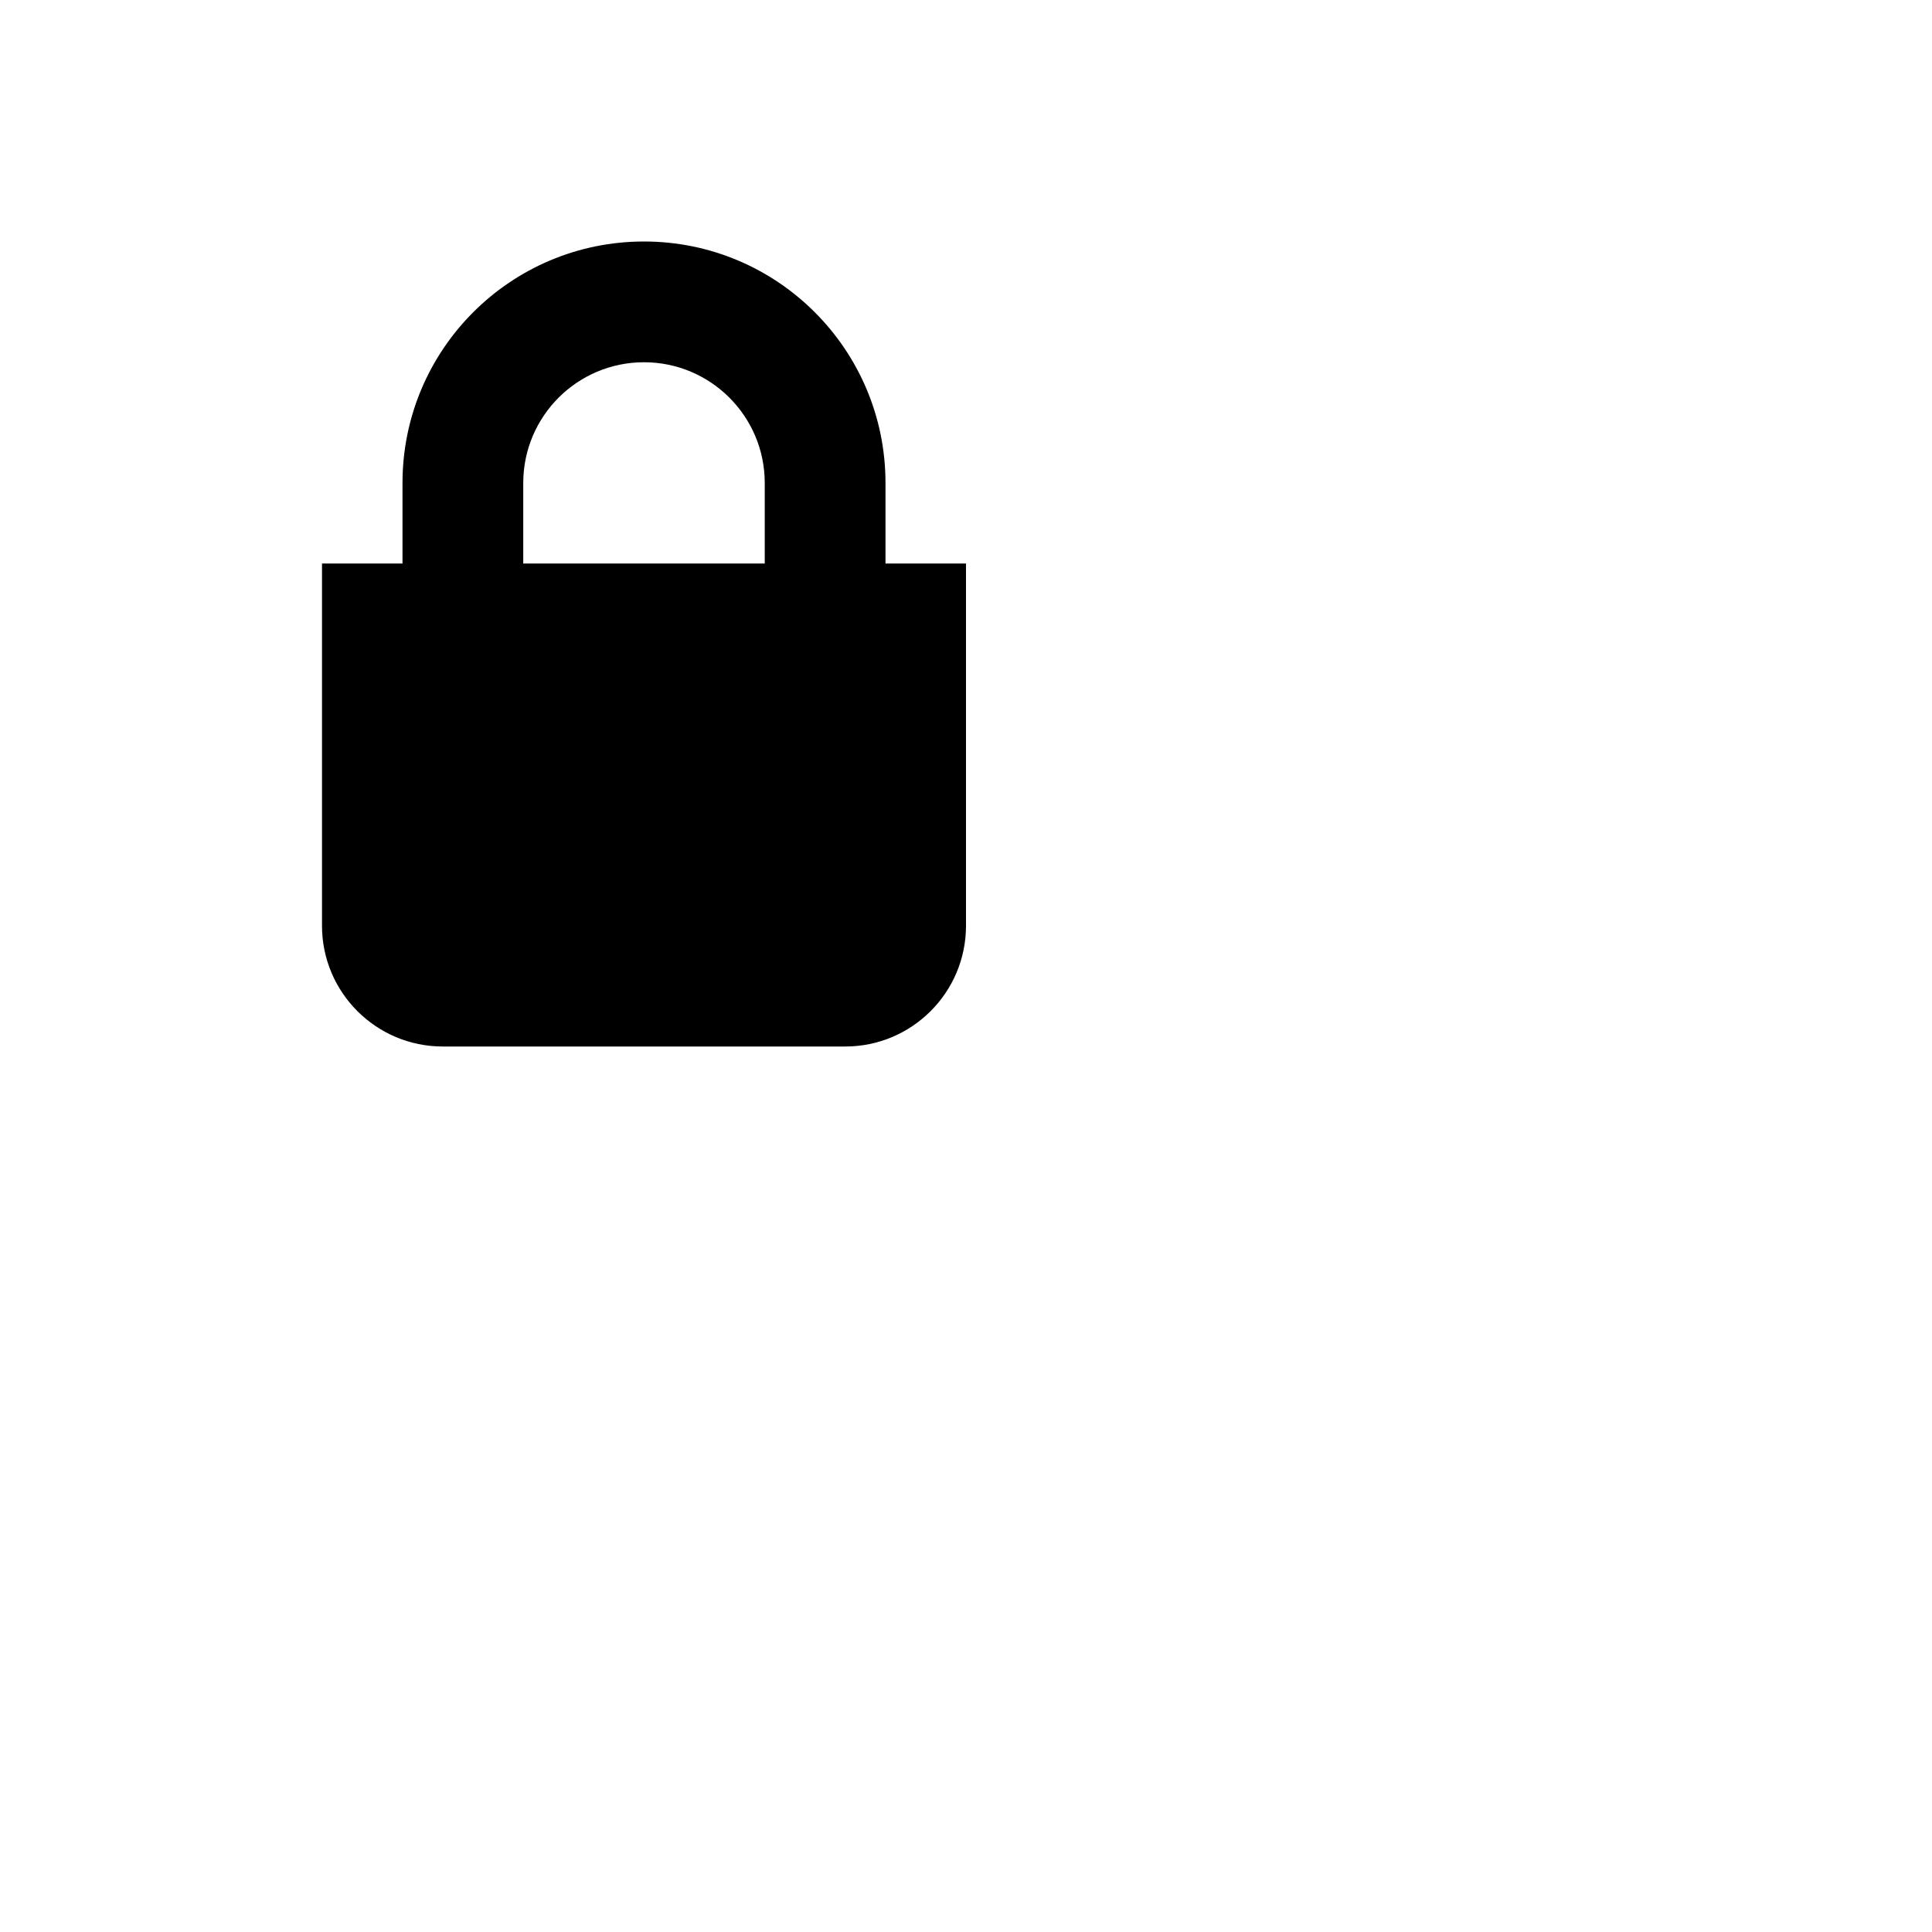
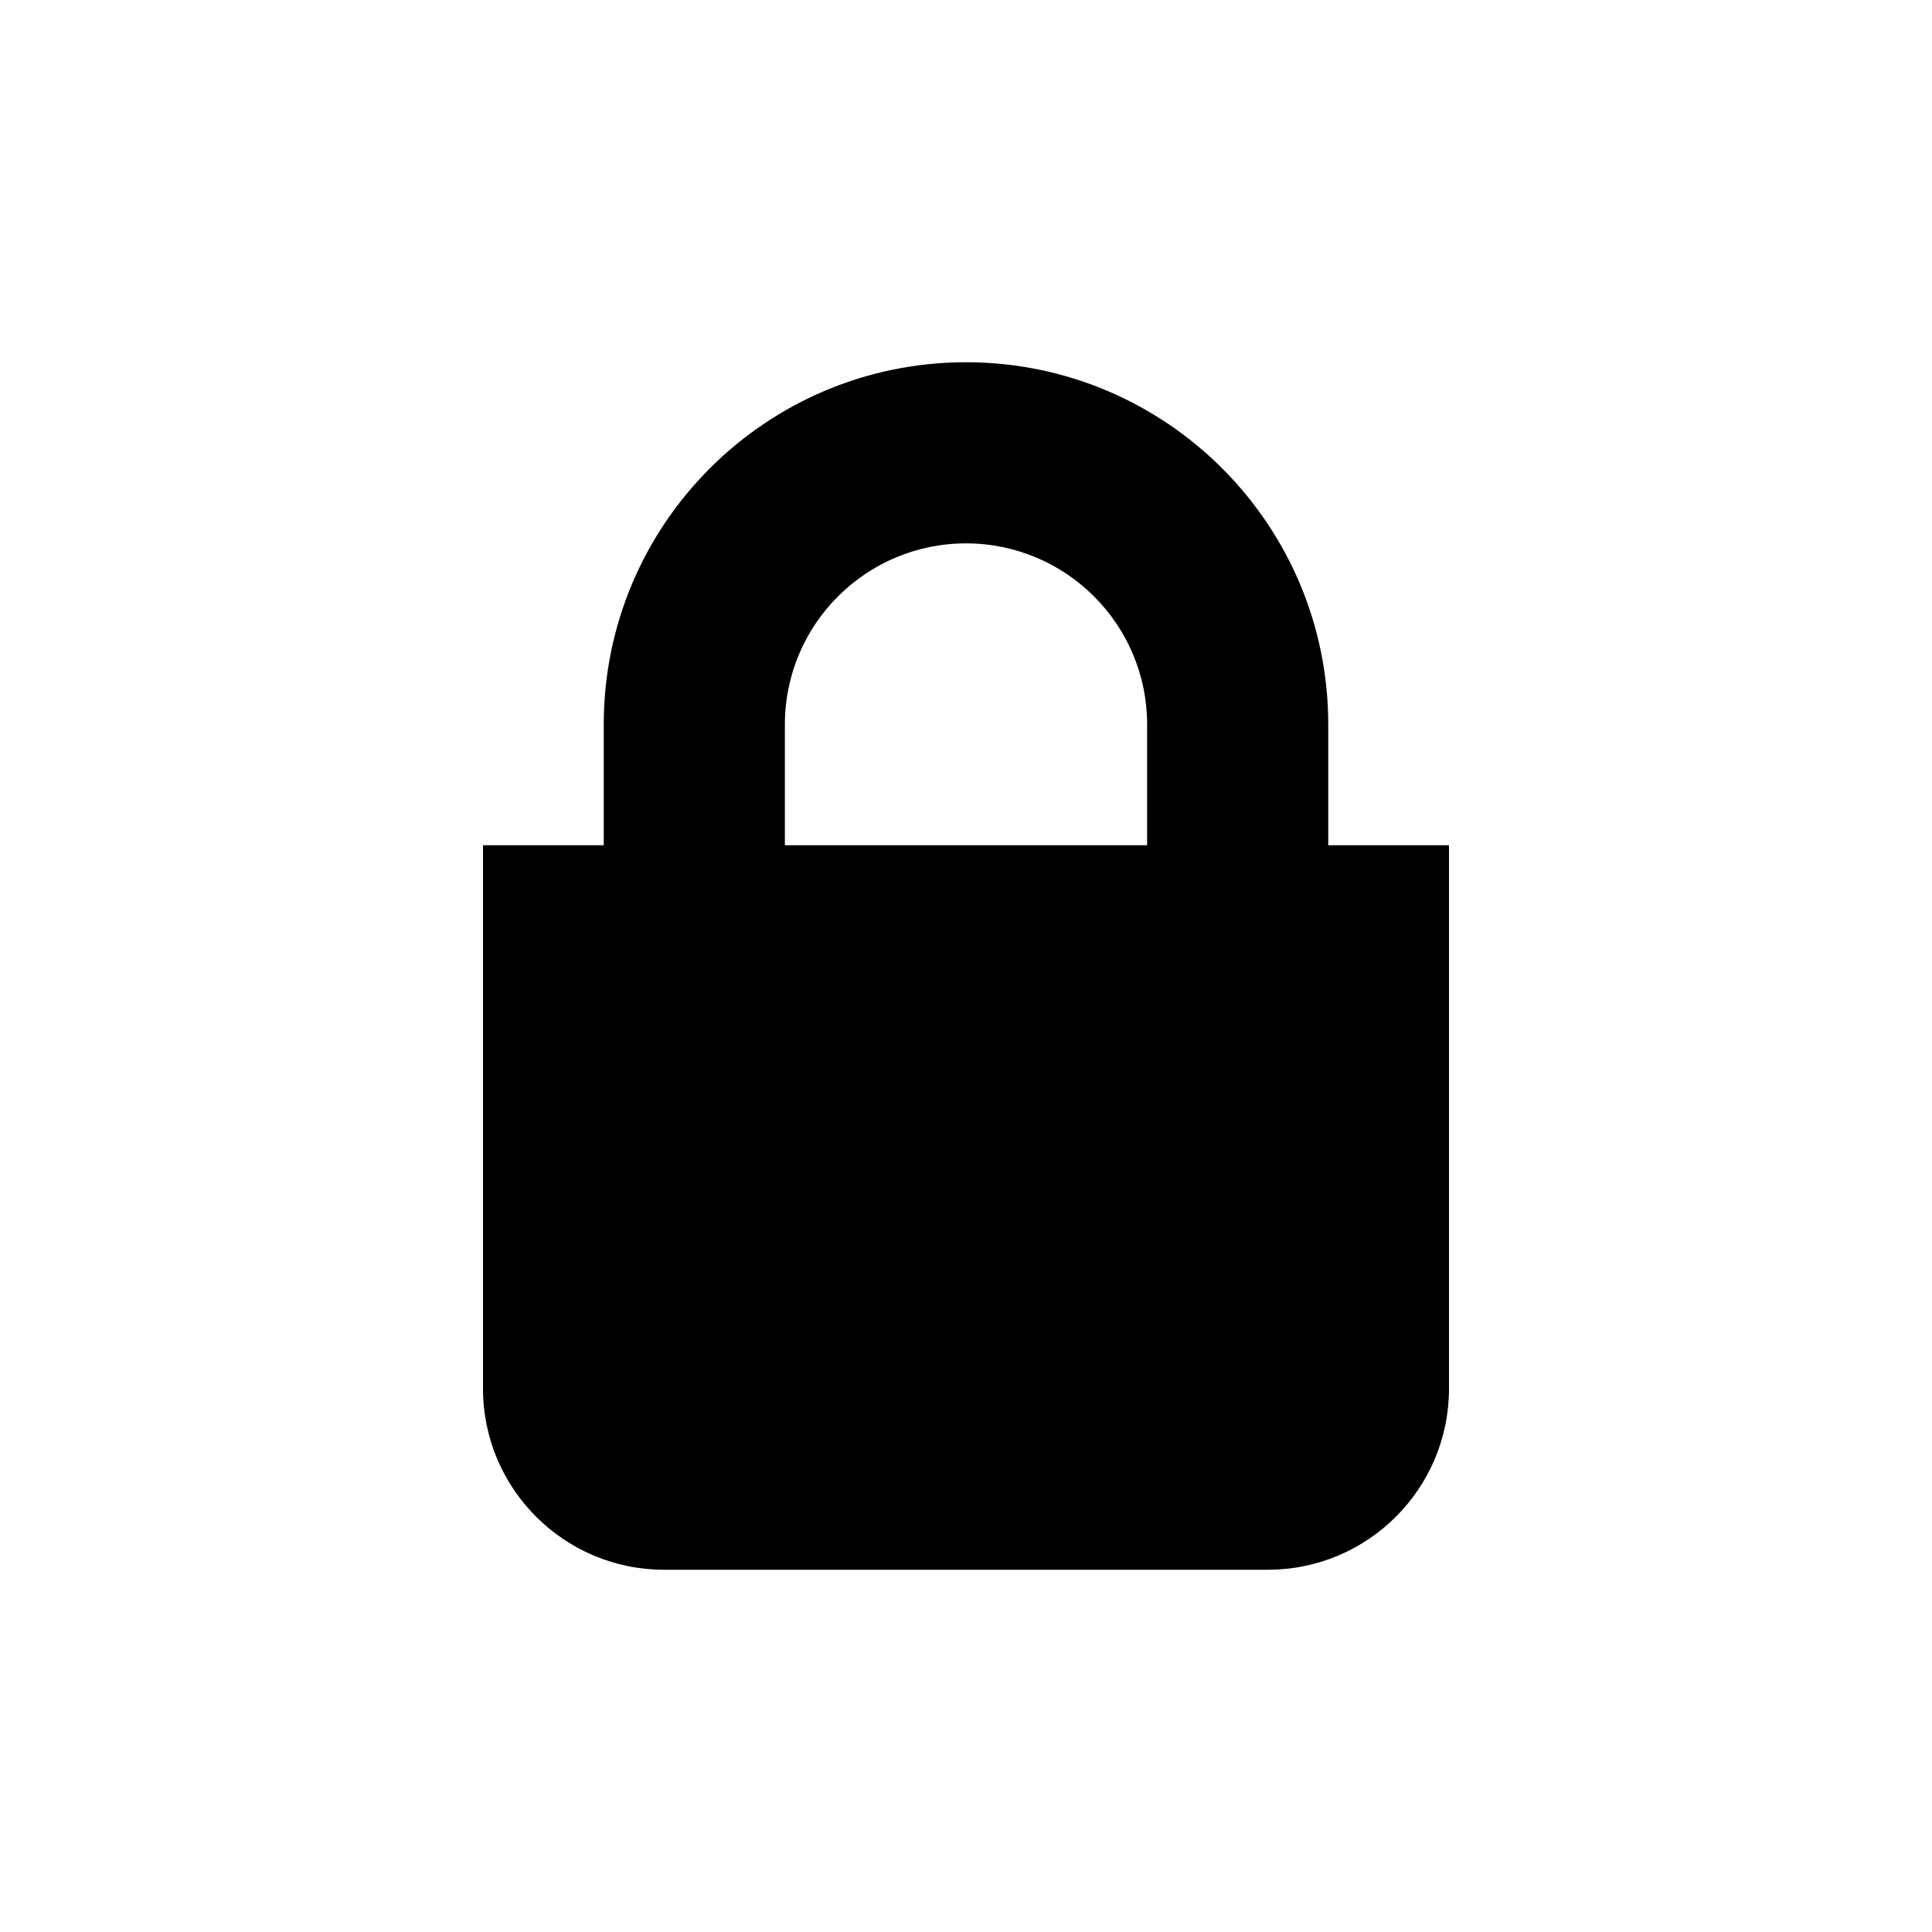
- <svg xmlns="http://www.w3.org/2000/svg" height="16" stroke-linejoin="round" viewBox="0 0 24 24" width="16">
+ <svg xmlns="http://www.w3.org/2000/svg" height="16" stroke-linejoin="round" viewBox="0 0 16 16" width="16">
  <path fill-rule="evenodd" clip-rule="evenodd" d="M9.5 6V7H6.5V6C6.5 5.172 7.172 4.5 8 4.5C8.828 4.5 9.5 5.172 9.5 6ZM5 7V6C5 4.343 6.343 3 8 3C9.657 3 11 4.343 11 6V7H12V11.5C12 12.328 11.328 13 10.5 13H5.5C4.672 13 4 12.328 4 11.5V7H5Z" fill="currentColor" />
</svg>
